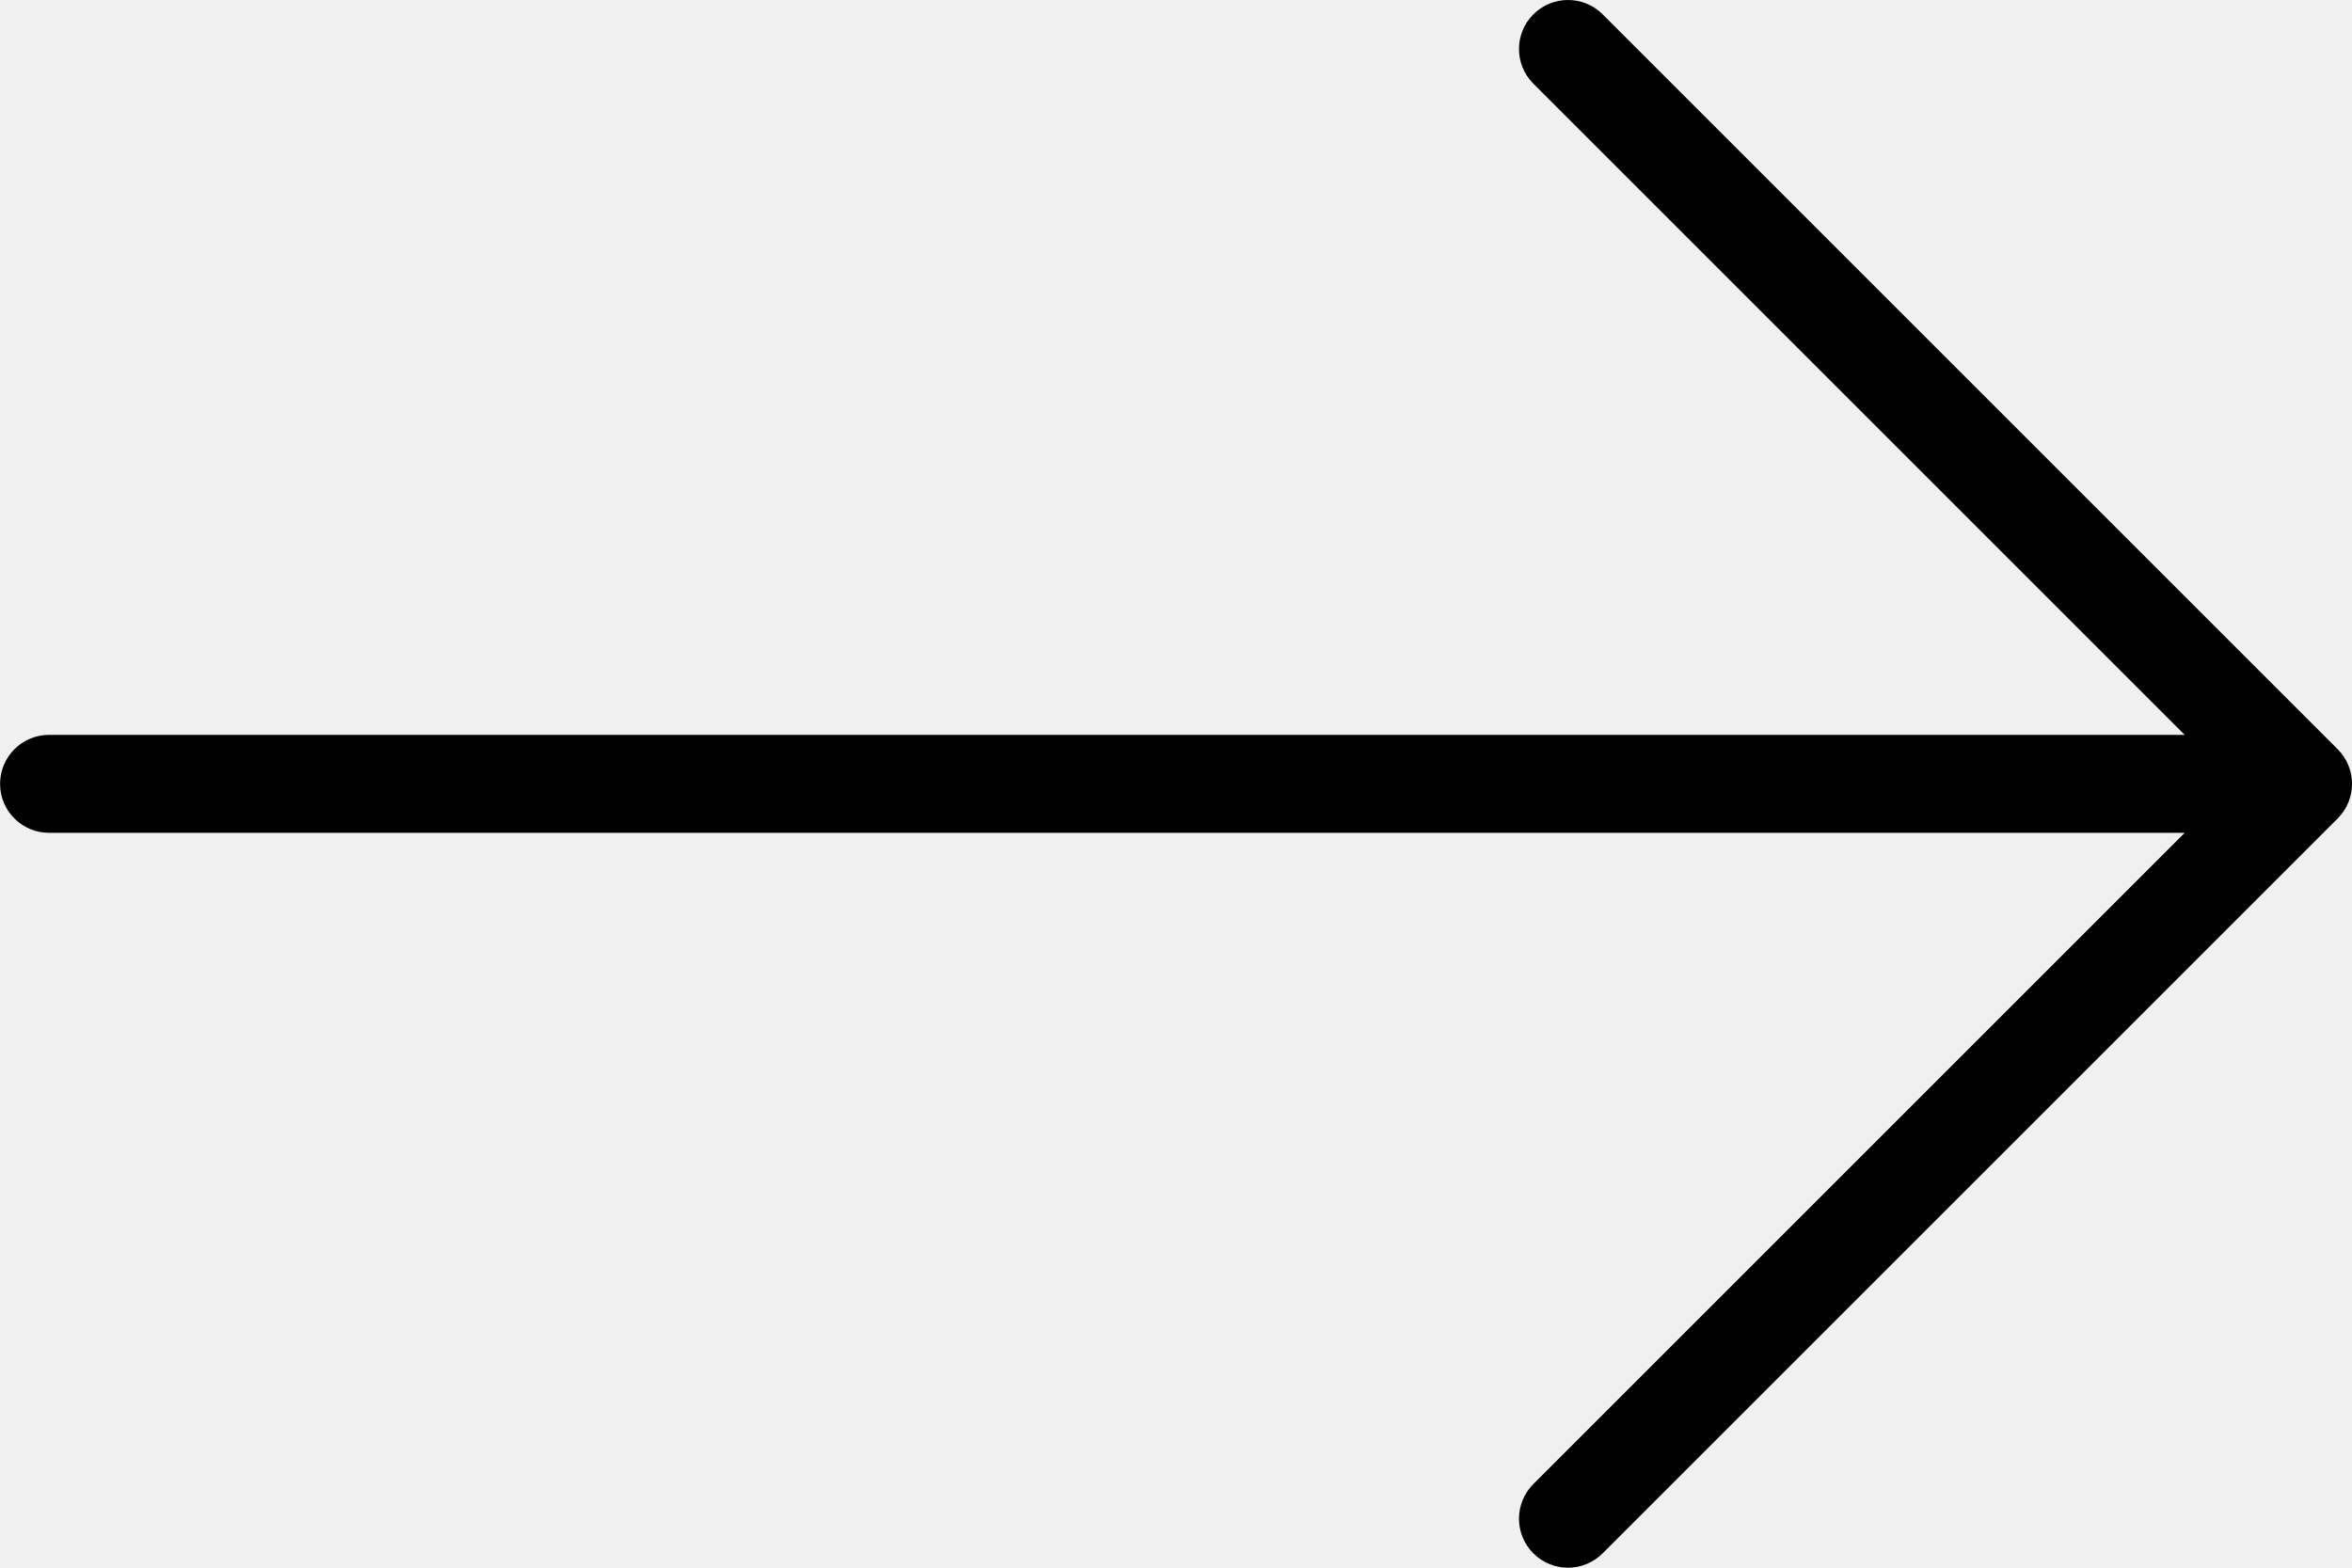
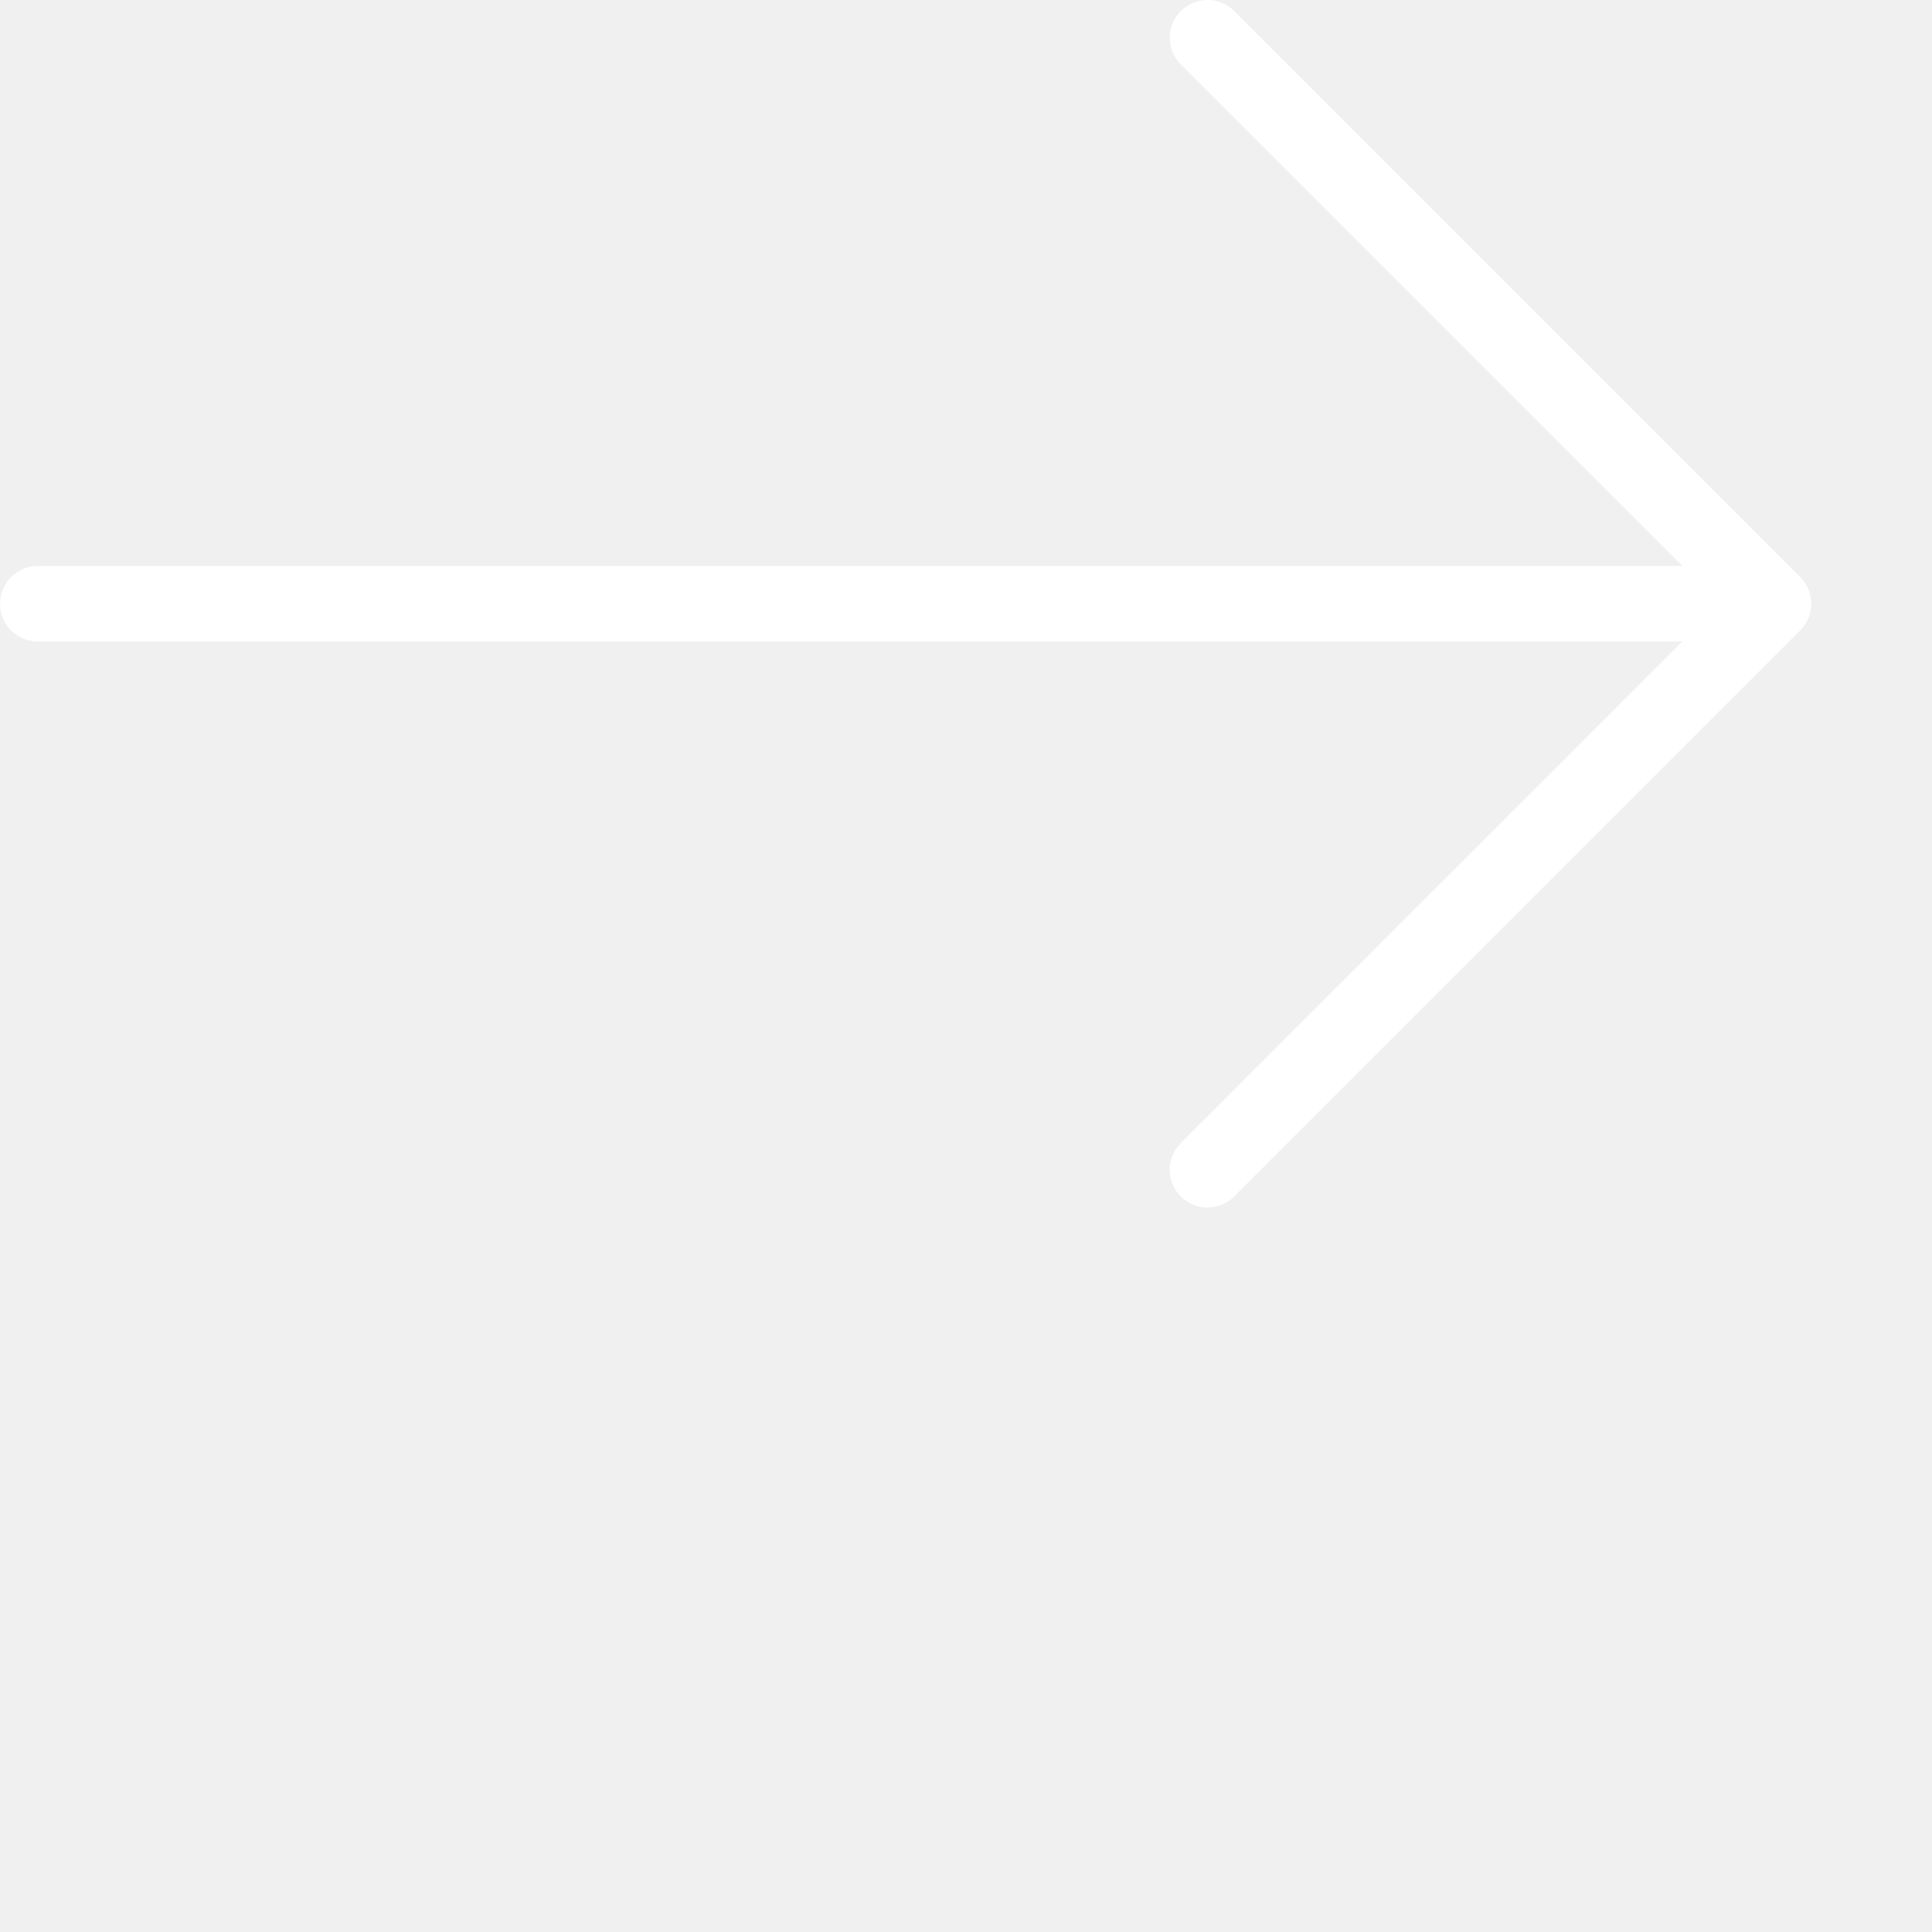
- <svg xmlns="http://www.w3.org/2000/svg" width="30" height="20" fill="none">
-   <path d="M29.817 9.558L20.442.183a.625.625 0 10-.884.884l8.308 8.308H.626a.625.625 0 100 1.25h27.24l-8.308 8.308a.625.625 0 10.884.884l9.375-9.375a.625.625 0 000-.884z" fill="#000" />
+ <svg xmlns="http://www.w3.org/2000/svg" viewBox="0 0 32 32">
+   <path d="M29.817 9.558L20.442.183a.625.625 0 10-.884.884l8.308 8.308H.626a.625.625 0 100 1.25h27.24l-8.308 8.308a.625.625 0 10.884.884l9.375-9.375a.625.625 0 000-.884z" fill="#fff" />
</svg>
